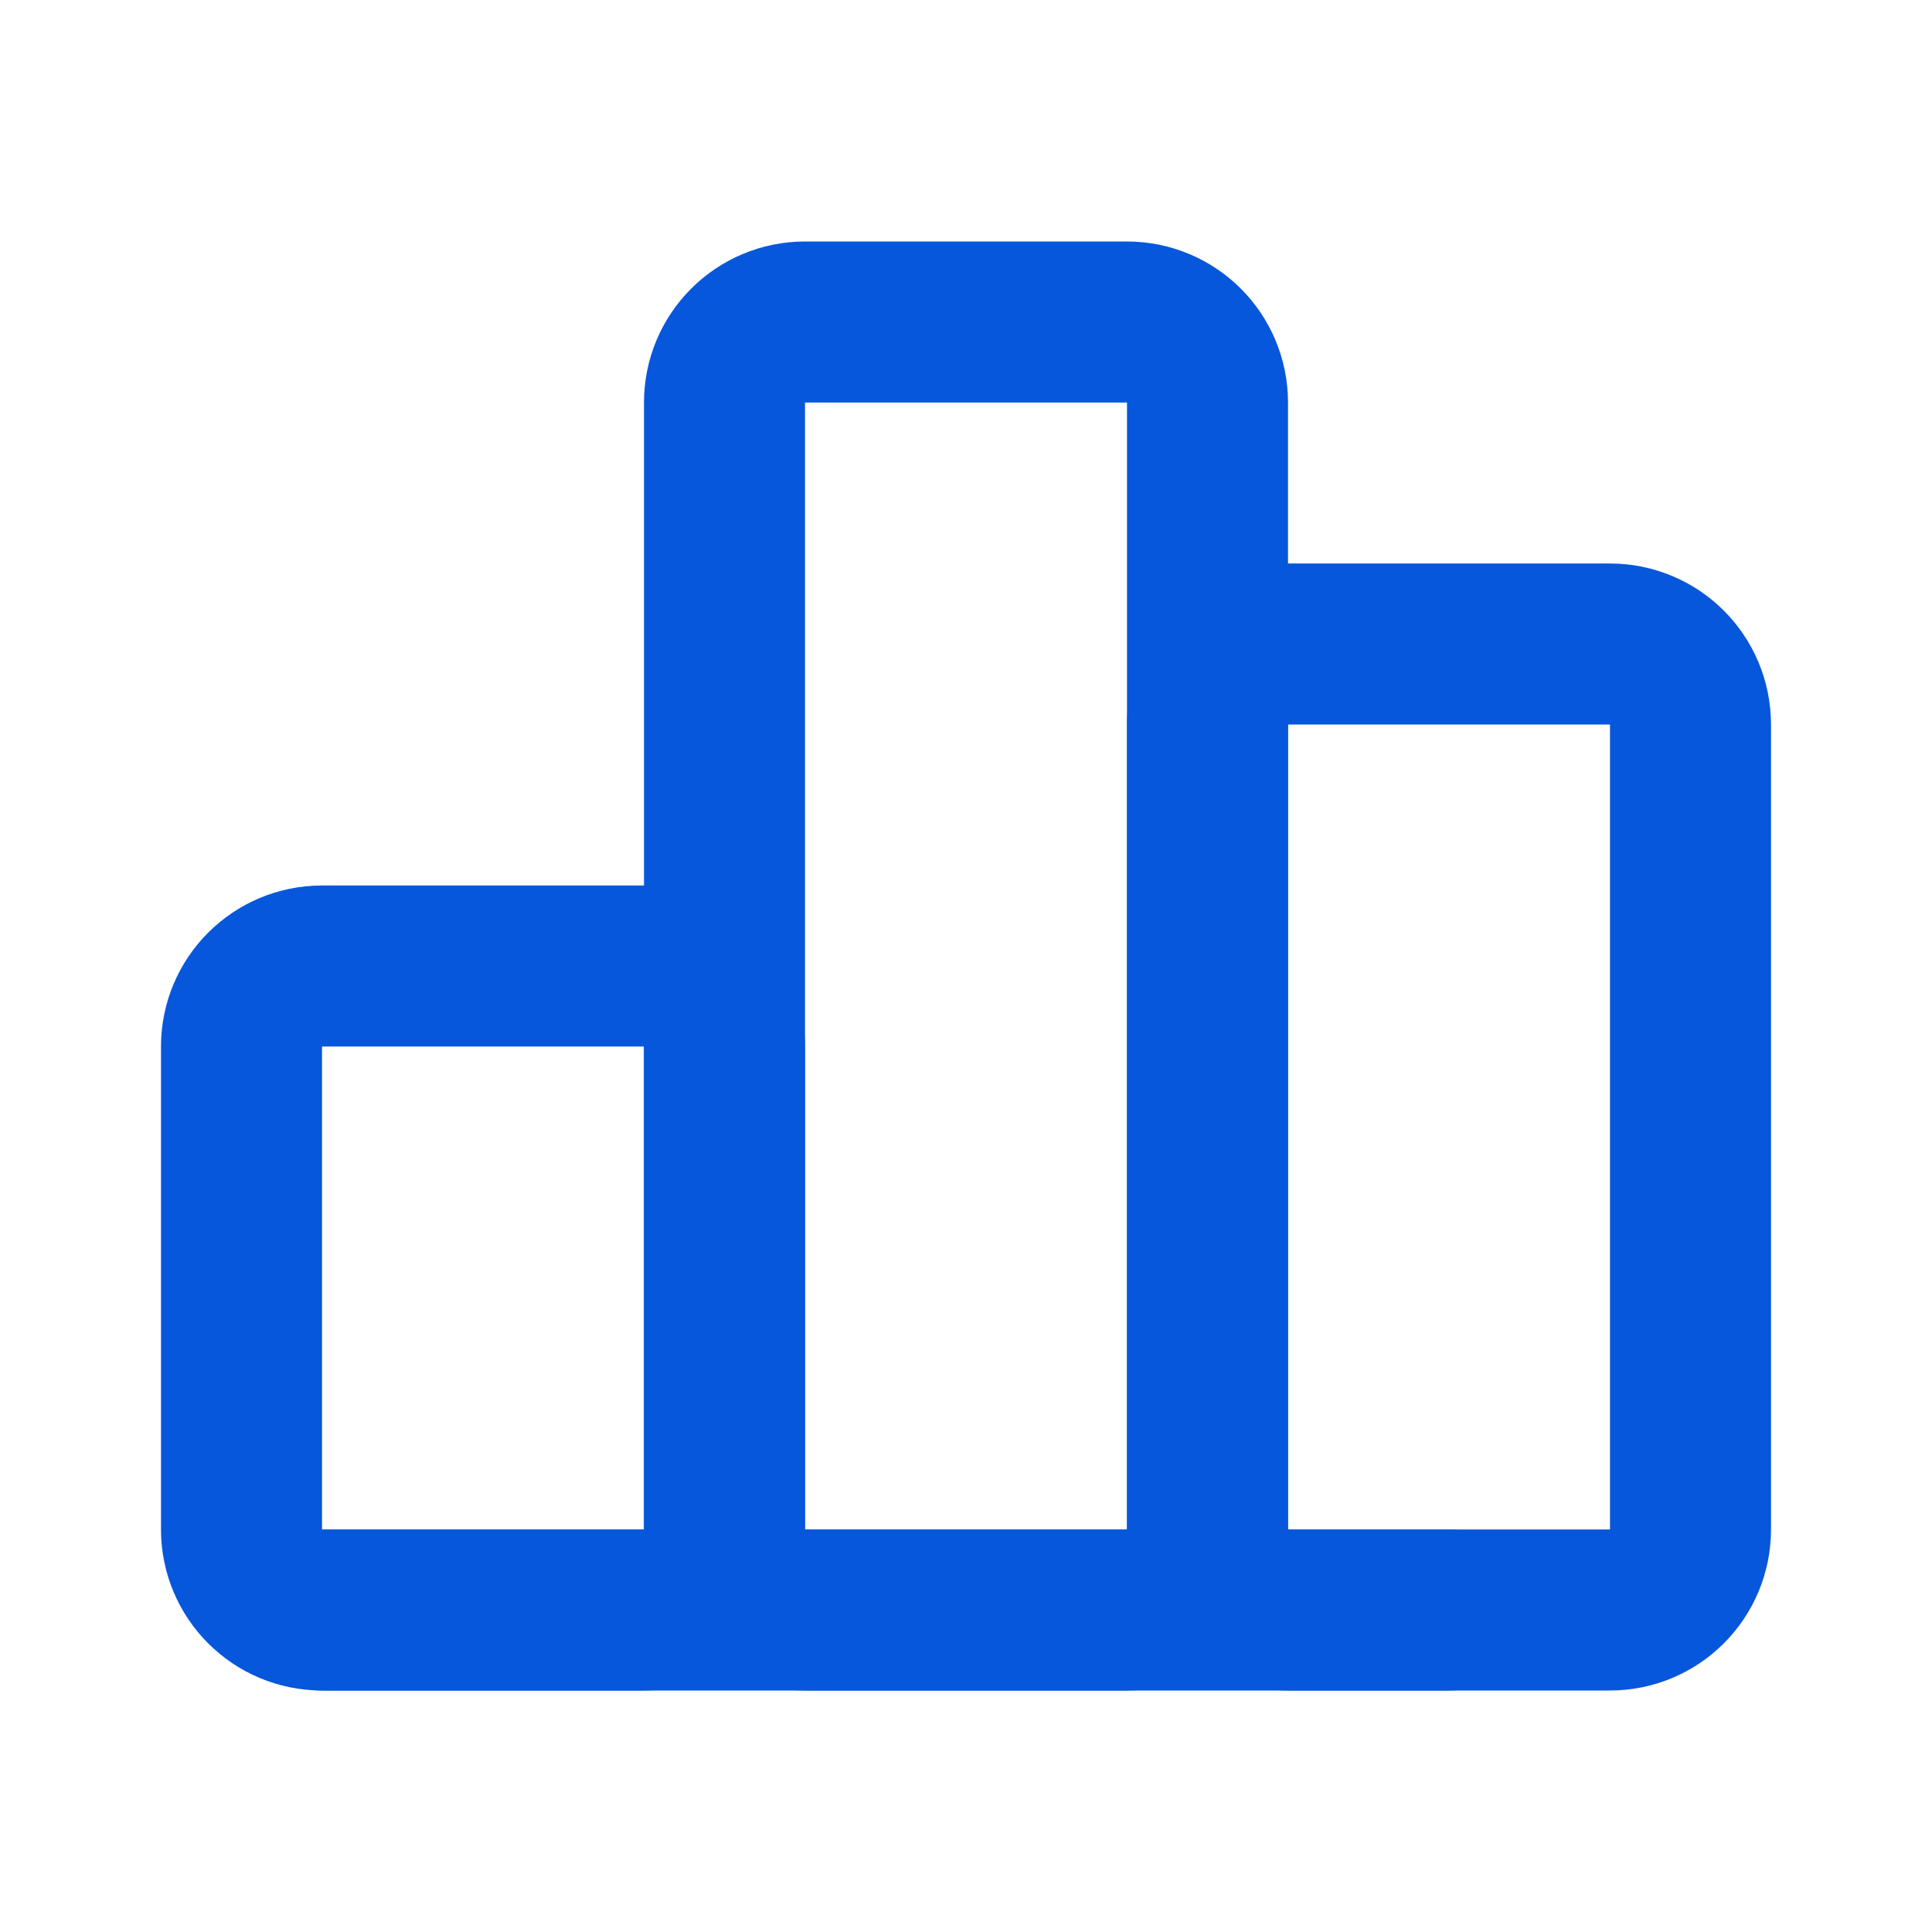
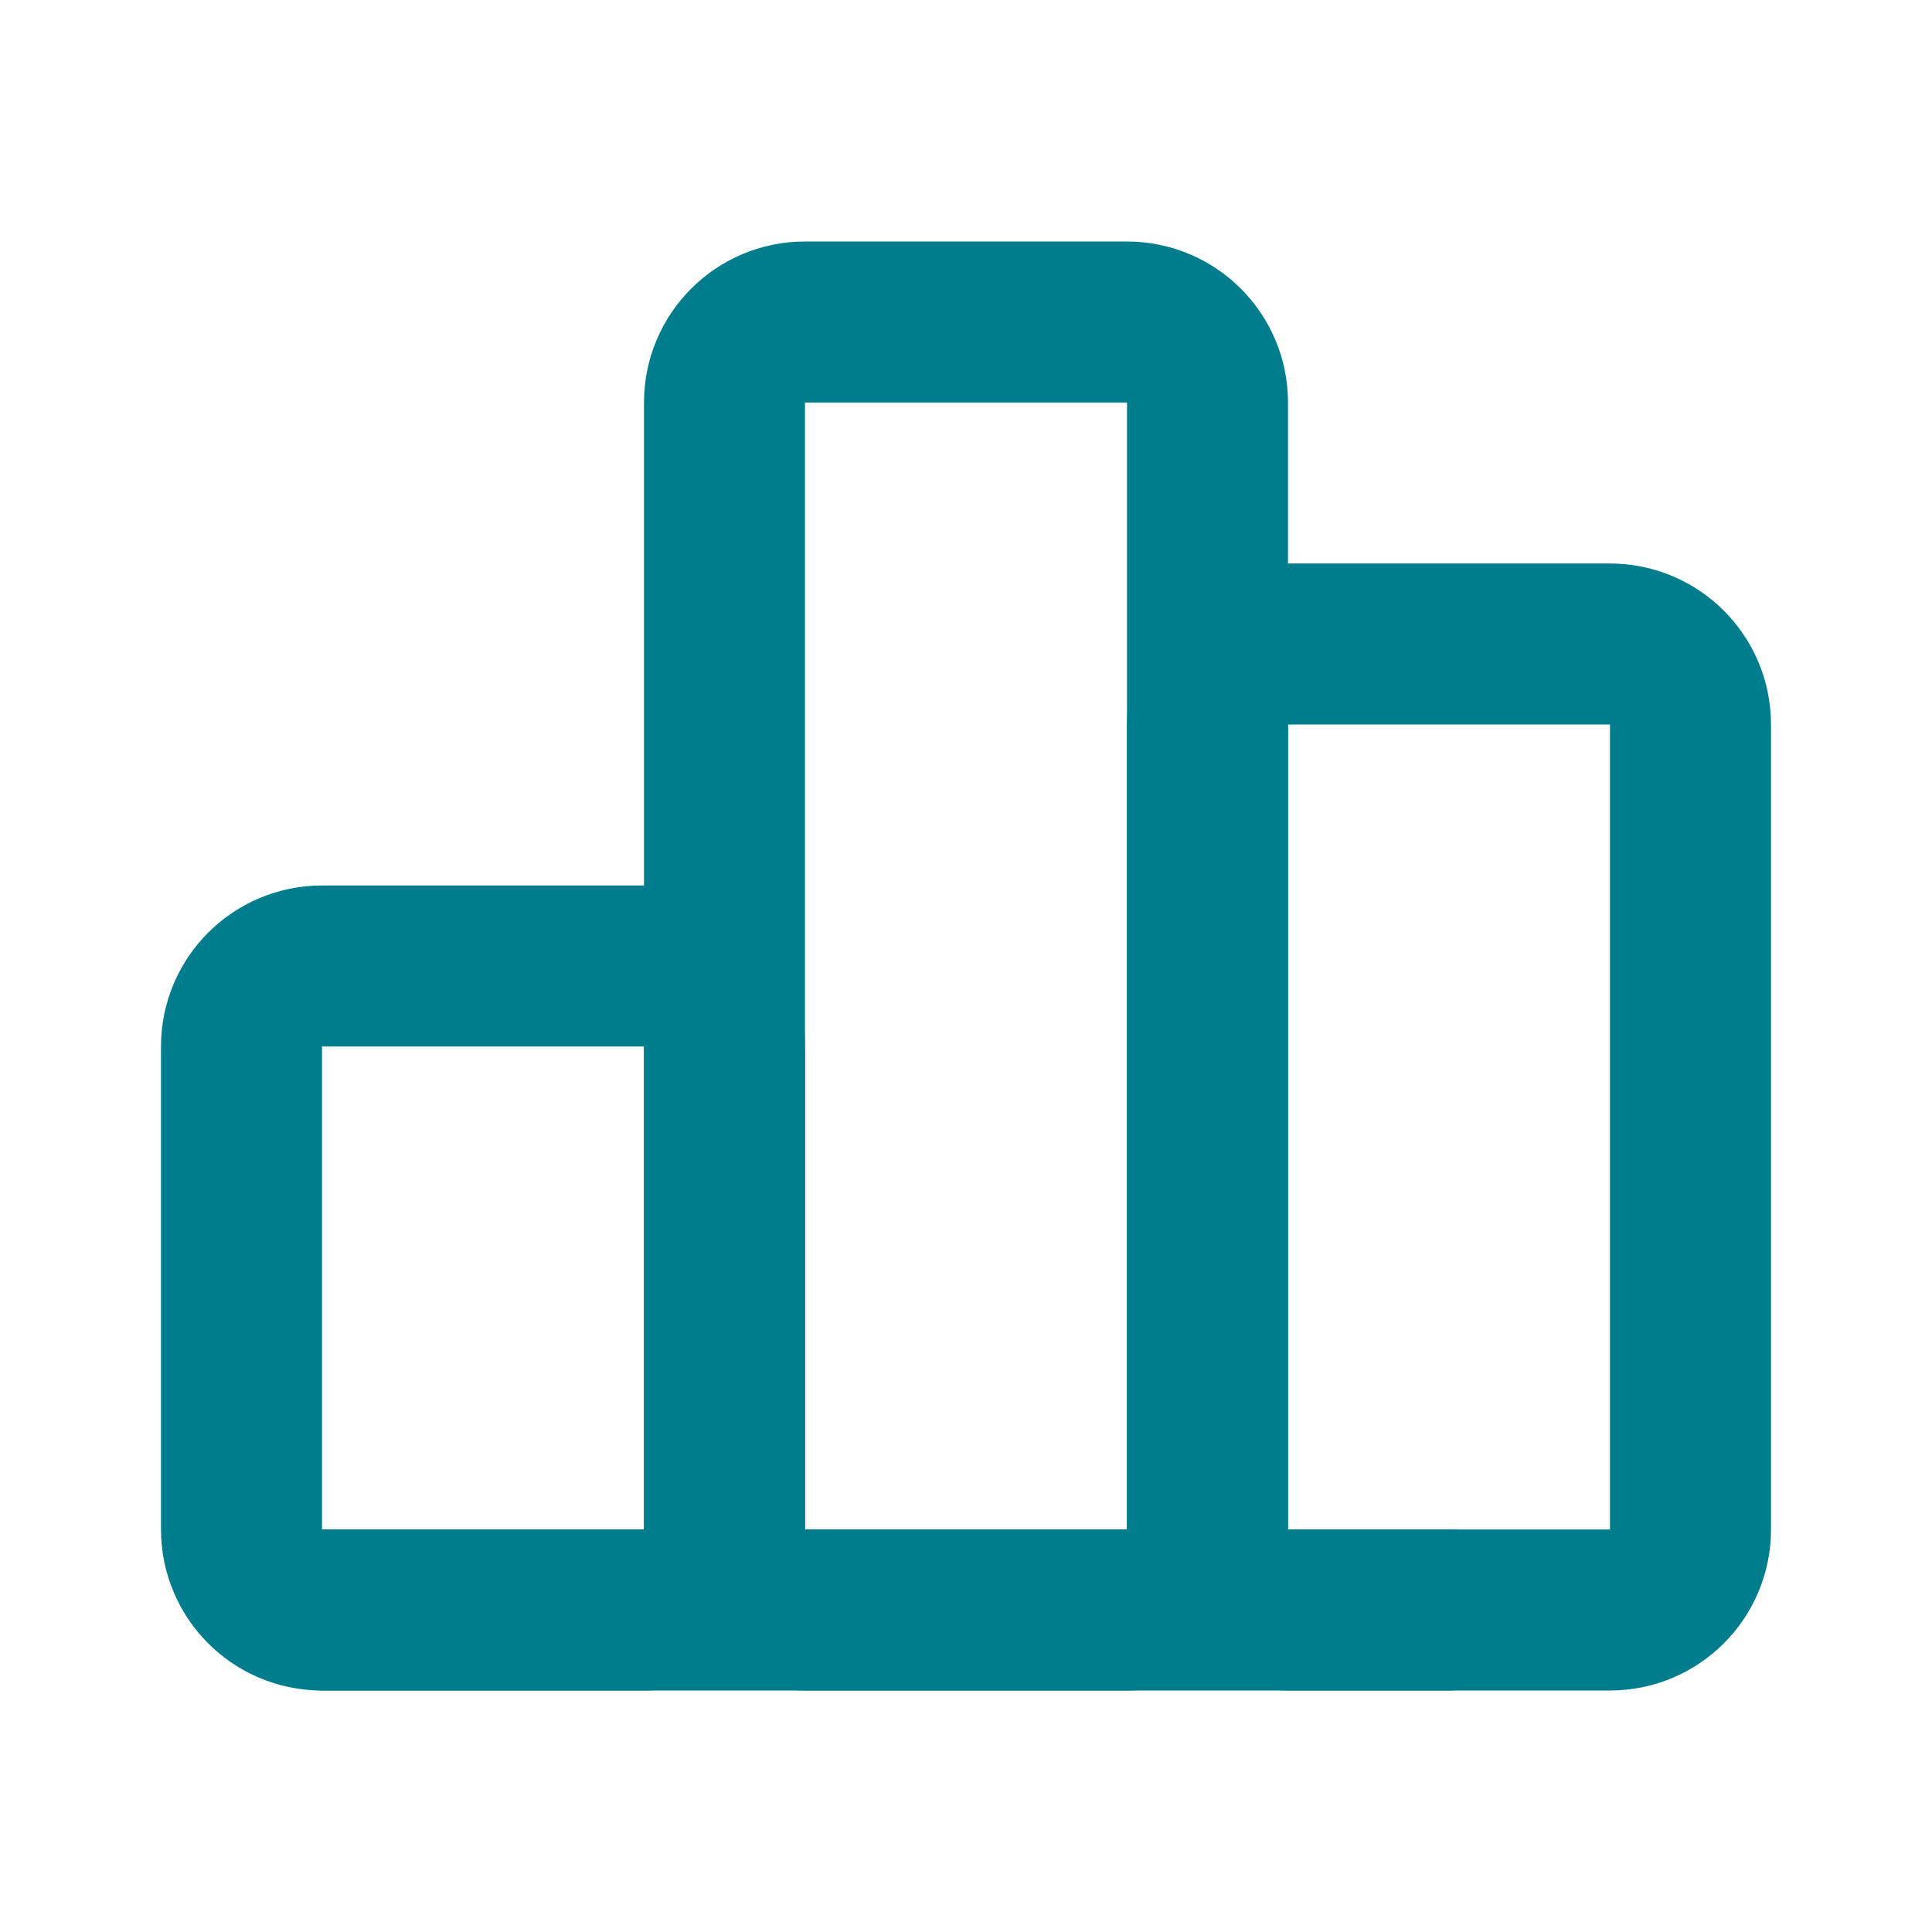
- <svg xmlns="http://www.w3.org/2000/svg" width="24" height="24" viewBox="0 0 24 24" fill="none" stroke="#0657DB" stroke-width="2" stroke-linecap="round" stroke-linejoin="round" class="icon icon-tabler icons-tabler-outline icon-tabler-chart-bar">
+ <svg xmlns="http://www.w3.org/2000/svg" width="24" height="24" viewBox="0 0 24 24" fill="none" stroke="#007D8C" stroke-width="2" stroke-linecap="round" stroke-linejoin="round" class="icon icon-tabler icons-tabler-outline icon-tabler-chart-bar">
  <path stroke="none" d="M0 0h24v24H0z" fill="none" />
  <path d="M3 13a1 1 0 0 1 1 -1h4a1 1 0 0 1 1 1v6a1 1 0 0 1 -1 1h-4a1 1 0 0 1 -1 -1l0 -6" />
  <path d="M15 9a1 1 0 0 1 1 -1h4a1 1 0 0 1 1 1v10a1 1 0 0 1 -1 1h-4a1 1 0 0 1 -1 -1l0 -10" />
  <path d="M9 5a1 1 0 0 1 1 -1h4a1 1 0 0 1 1 1v14a1 1 0 0 1 -1 1h-4a1 1 0 0 1 -1 -1l0 -14" />
  <path d="M4 20h14" />
</svg>
